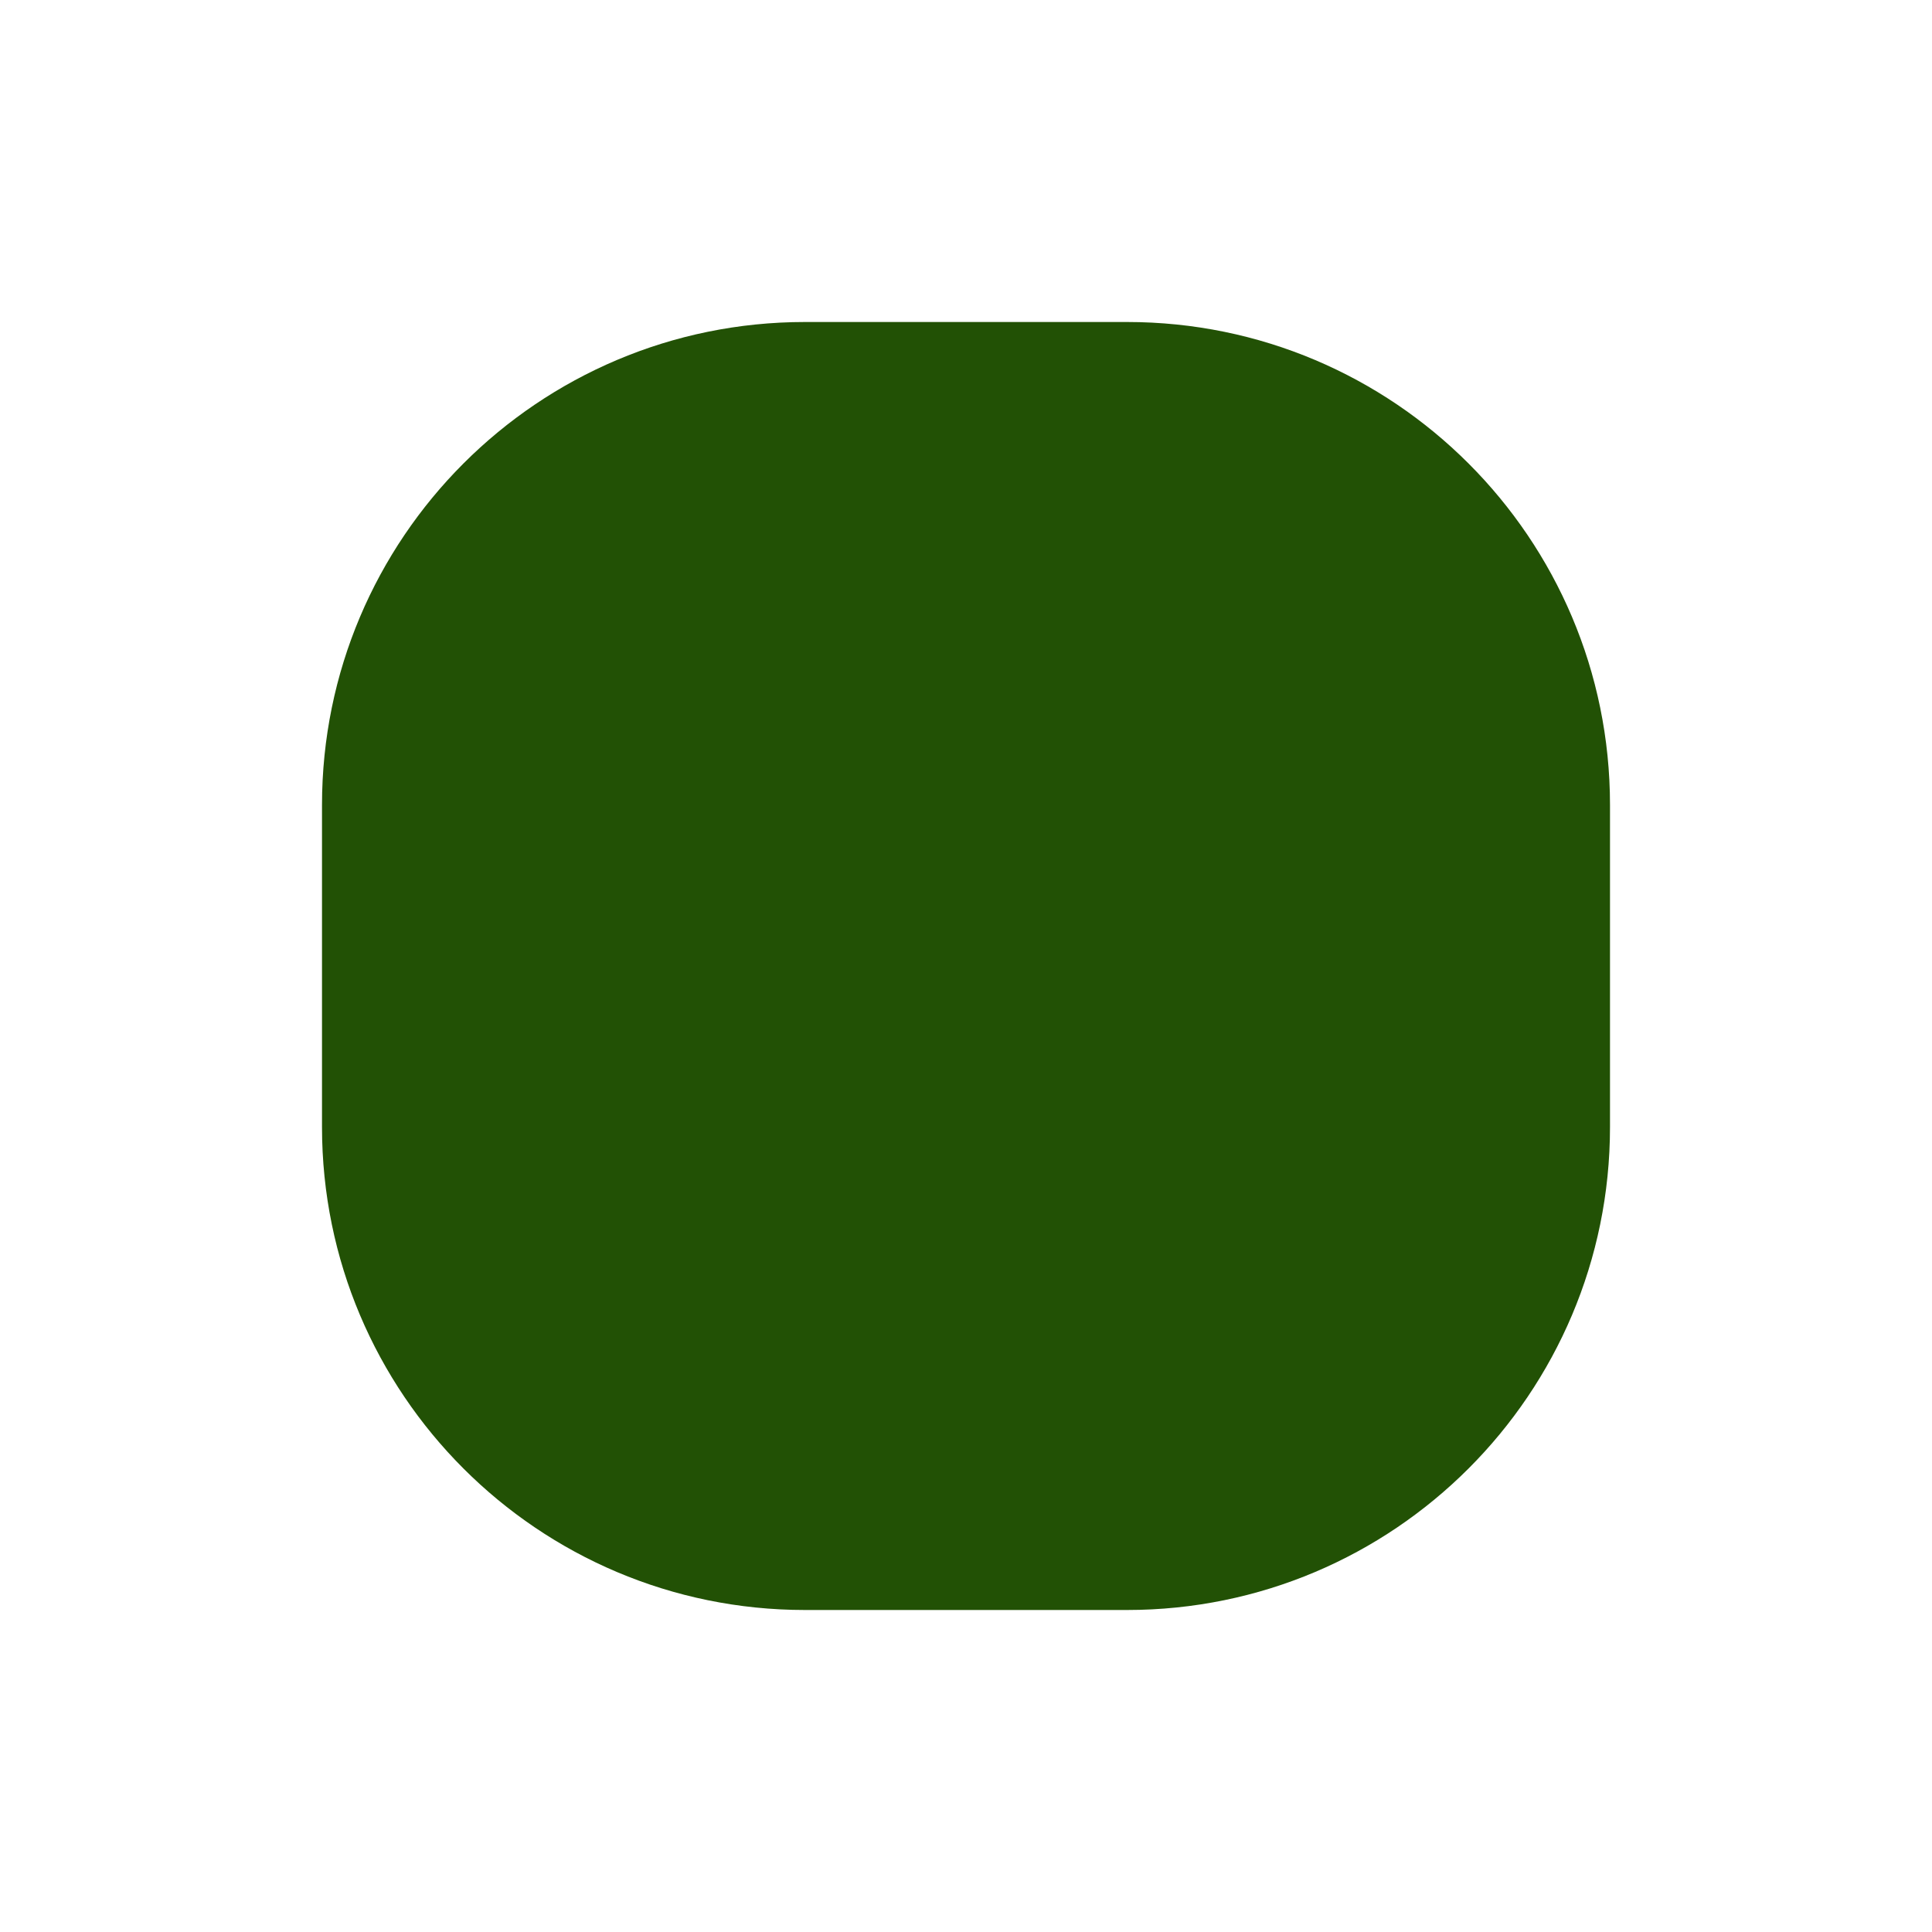
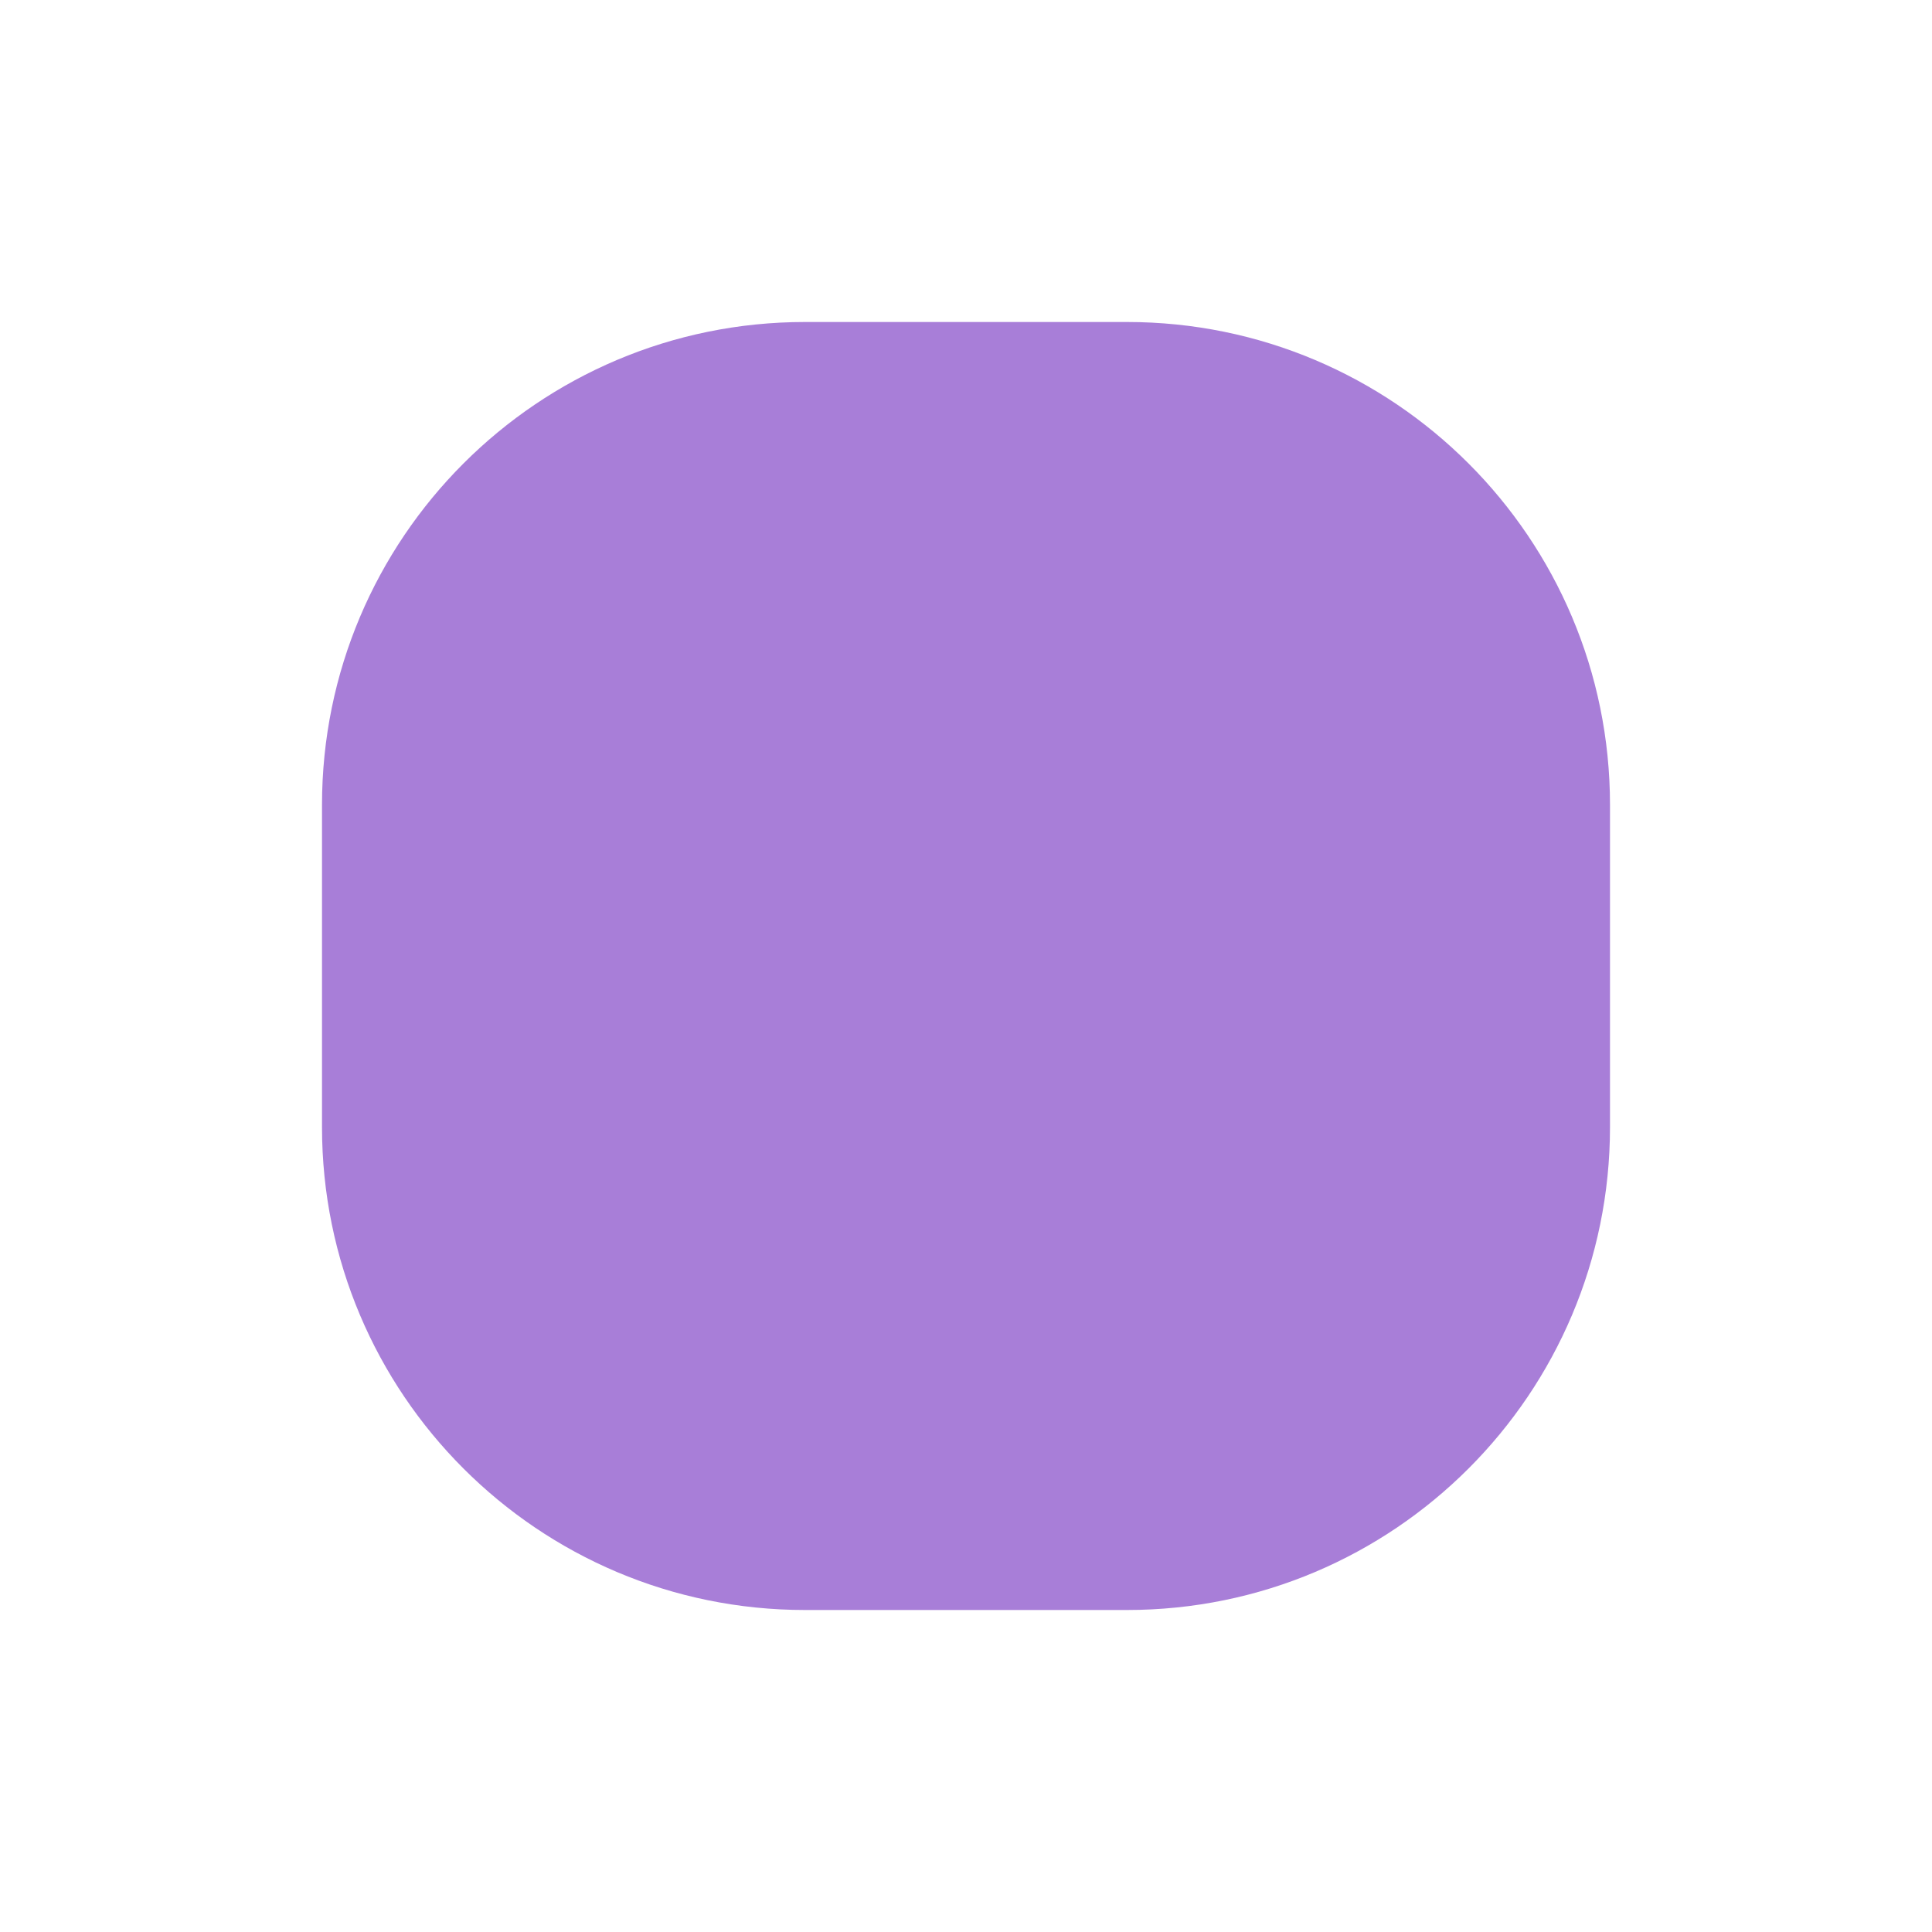
<svg xmlns="http://www.w3.org/2000/svg" width="30" height="30" version="1.1" id="svg6" viewBox="0 0 60 60">
  <defs id="defs10">
    </defs>
-   <path id="svg_1" width="40" height="40" x="10" y="10" fill="#015ad7" stroke="#000000" stroke-width="0" rx="0" d="m 25,10 h 10 a 15,15 45 0 1 15,15 v 10 a 15,15 135 0 1 -15,15 h -10 a 15,15 45 0 1 -15,-15 v -10 a 15,15 135 0 1 15,-15 z" style="fill:#225105;fill-opacity:1" />
+   <path id="svg_1" width="40" height="40" x="10" y="10" fill="#015ad7" stroke="#000000" stroke-width="0" rx="0" d="m 25,10 h 10 a 15,15 45 0 1 15,15 v 10 a 15,15 135 0 1 -15,15 h -10 a 15,15 45 0 1 -15,-15 v -10 a 15,15 135 0 1 15,-15 z" style="fill:#a87ed8;fill-opacity:1" />
</svg>
